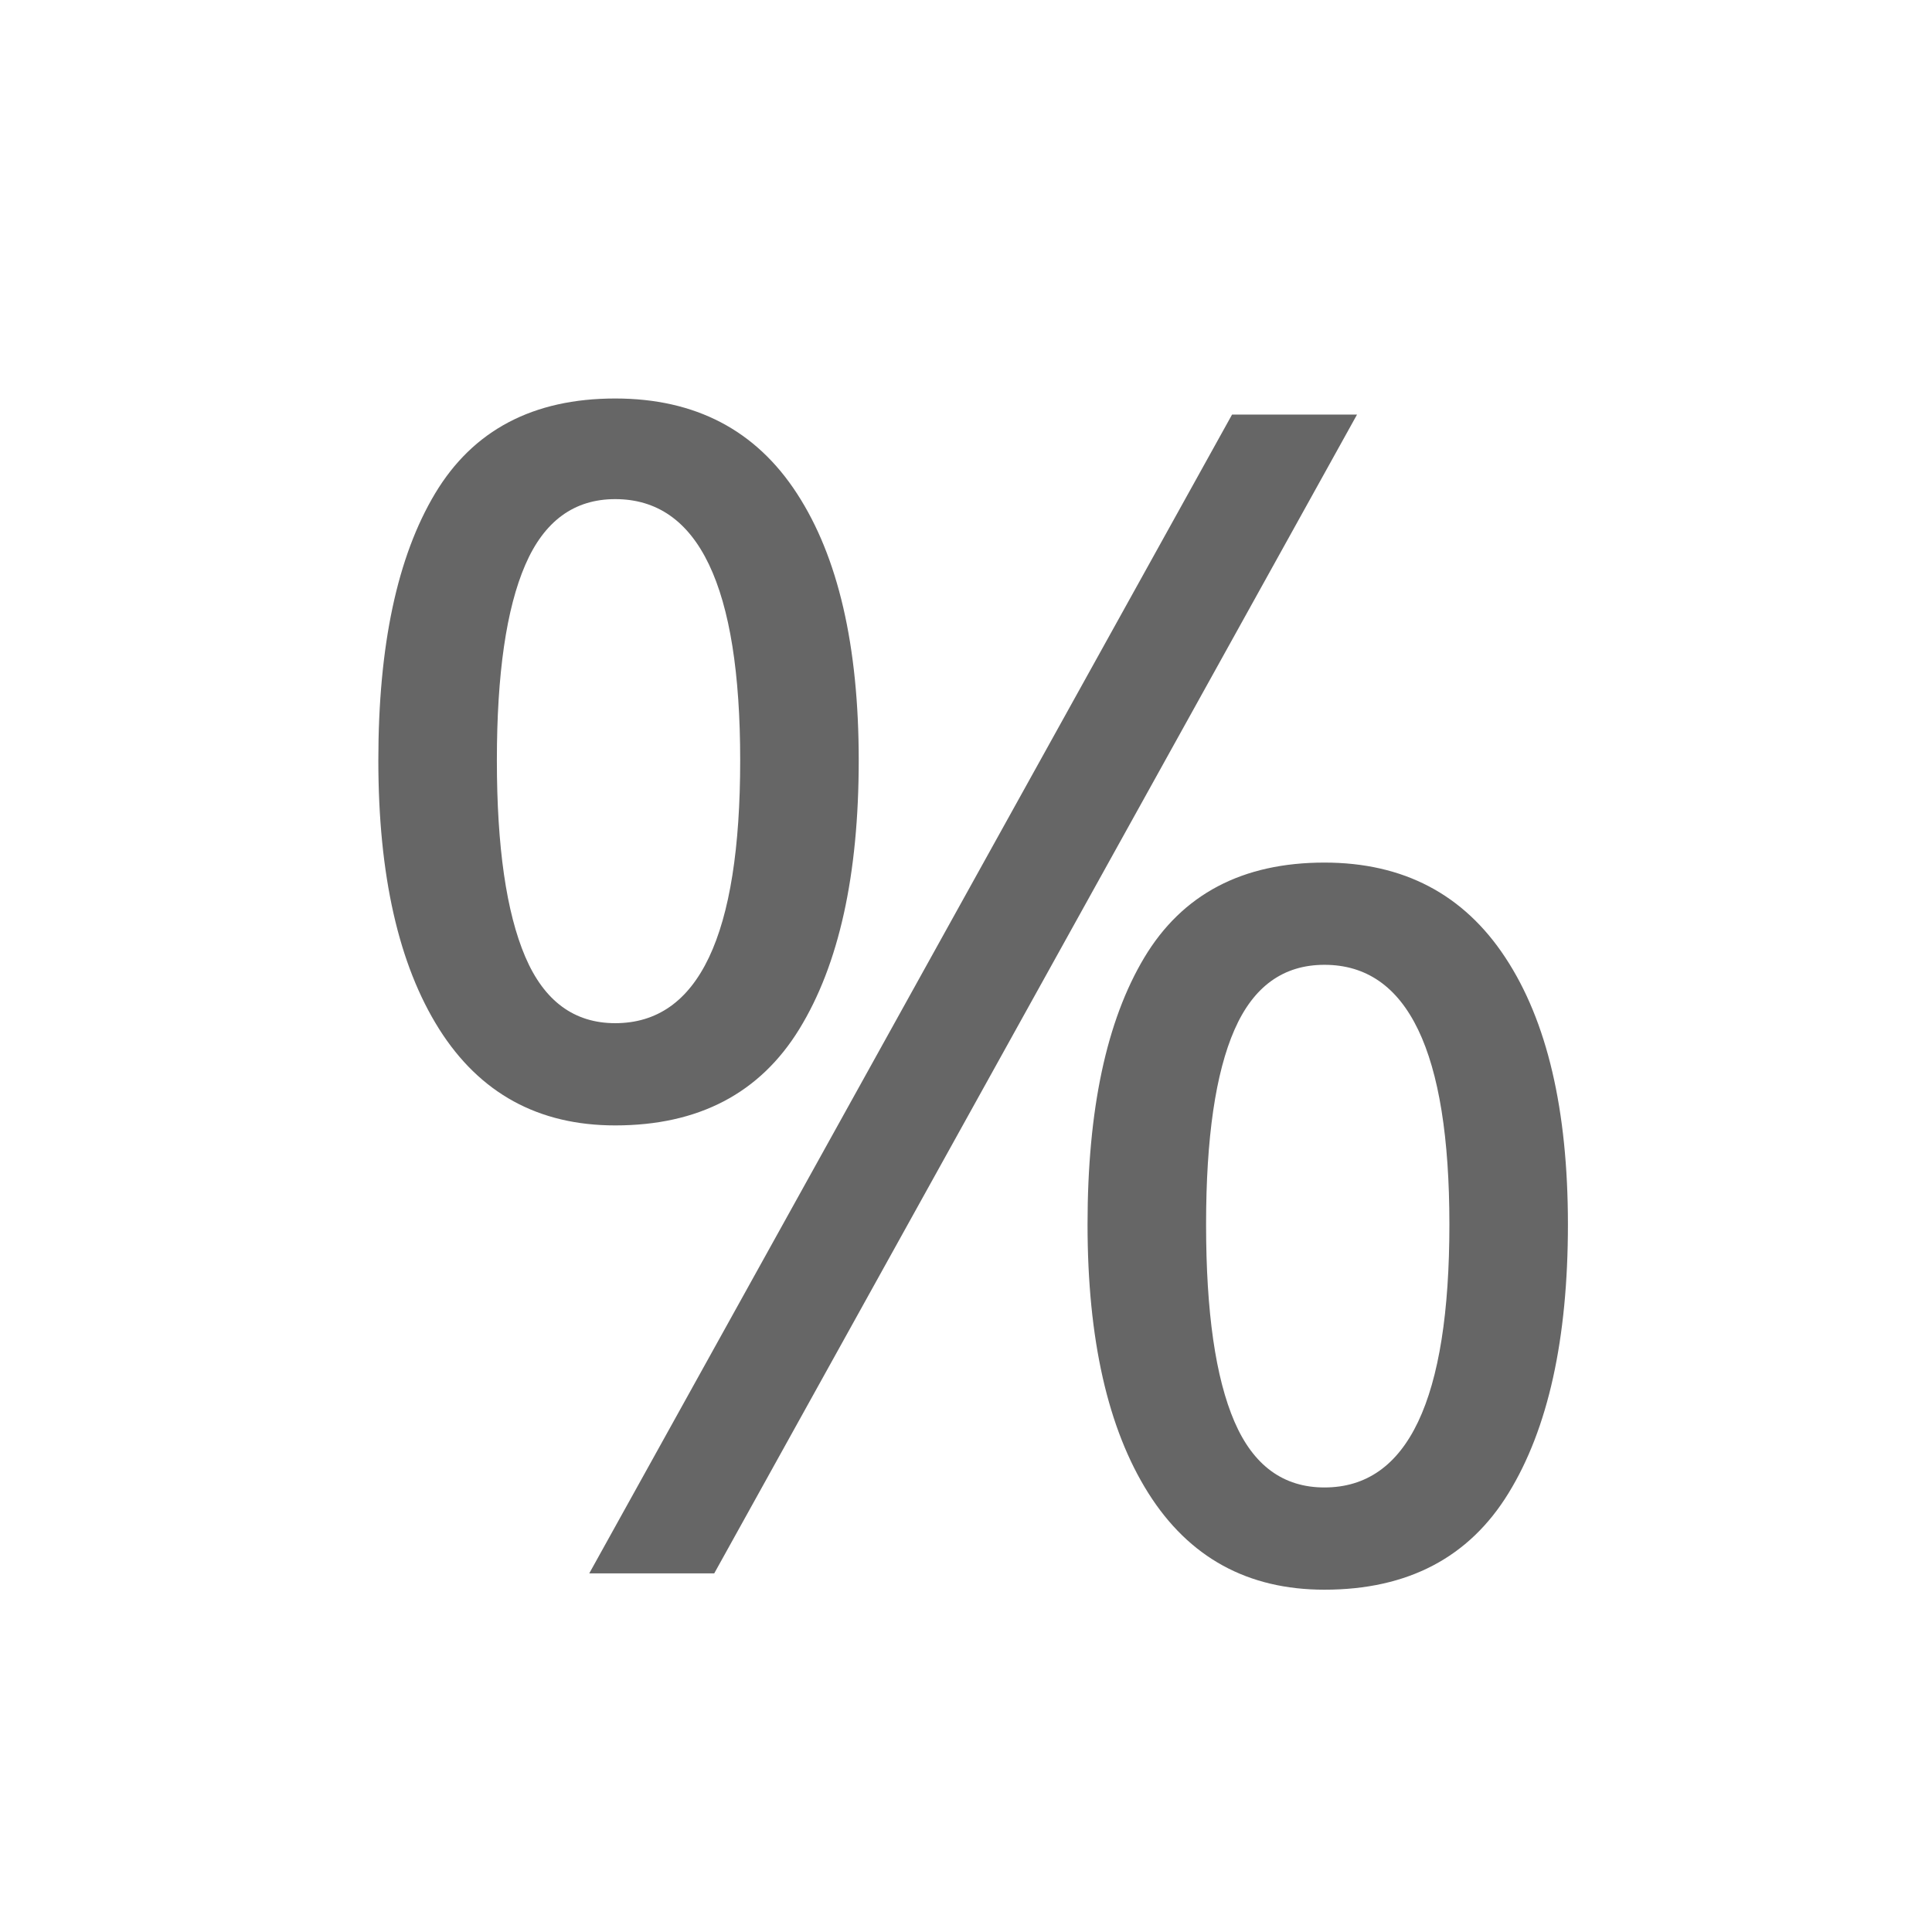
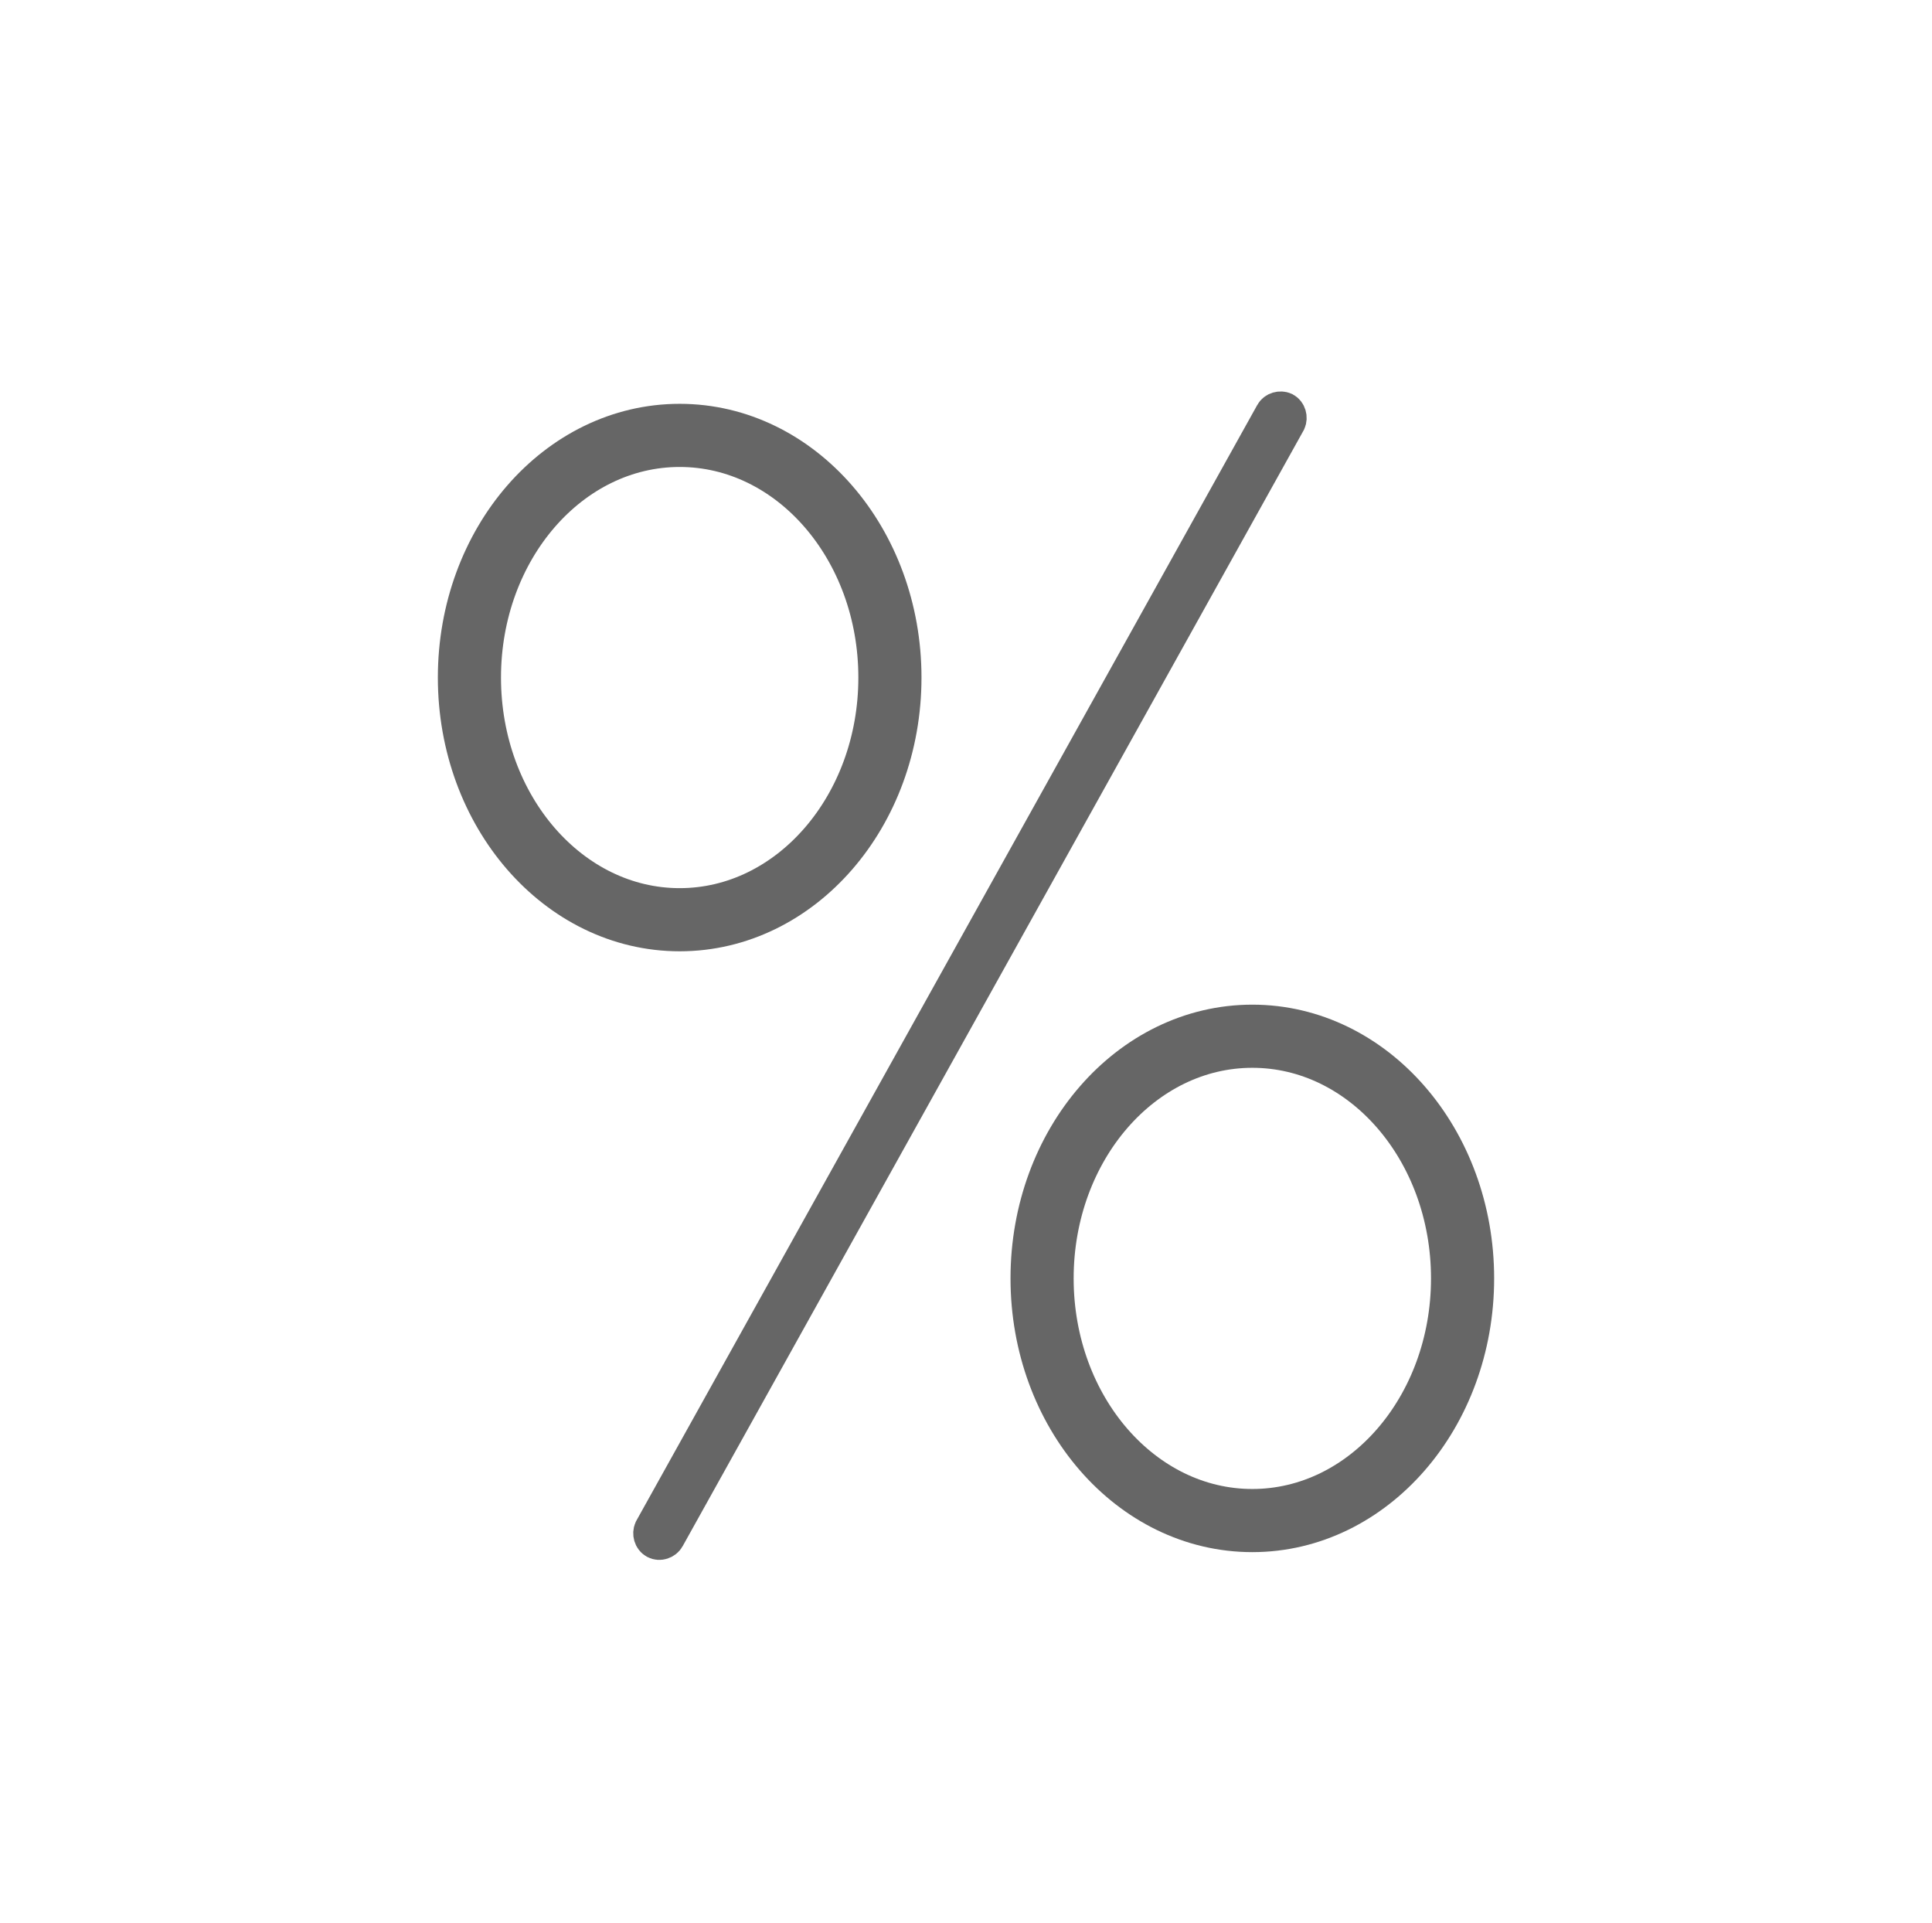
- <svg xmlns="http://www.w3.org/2000/svg" version="1.1" id="Layer_1" x="0px" y="0px" viewBox="0 0 150 150" enable-background="new 0 0 150 150" xml:space="preserve">
-   <text transform="matrix(1 0 0 1 23.2023 122.158)" fill="#666666" font-family="'Asap'" font-size="126">%</text>
+ <svg xmlns="http://www.w3.org/2000/svg" version="1.1" id="Layer_1" x="0px" y="0px" viewBox="0 87 612 609" enable-background="new 0 87 612 609" xml:space="preserve">
+   <ellipse fill="none" stroke="#666666" stroke-width="20" stroke-miterlimit="10" cx="215.3" cy="301.6" rx="66.6" ry="76.7" />
+   <ellipse fill="none" stroke="#666666" stroke-width="20" stroke-miterlimit="10" cx="396.7" cy="491.9" rx="66.6" ry="76.7" />
+   <path fill="none" stroke="#666666" stroke-width="12" stroke-miterlimit="10" d="M207.8,574.8L207.8,574.8c-1.1-0.6-1.5-2.1-1-3.2  l196.7-353.4c0.6-1.1,2.1-1.5,3.2-1l0,0c1.1,0.6,1.5,2.1,1,3.2L211,573.8C210.4,574.9,208.9,575.4,207.8,574.8z" />
</svg>
